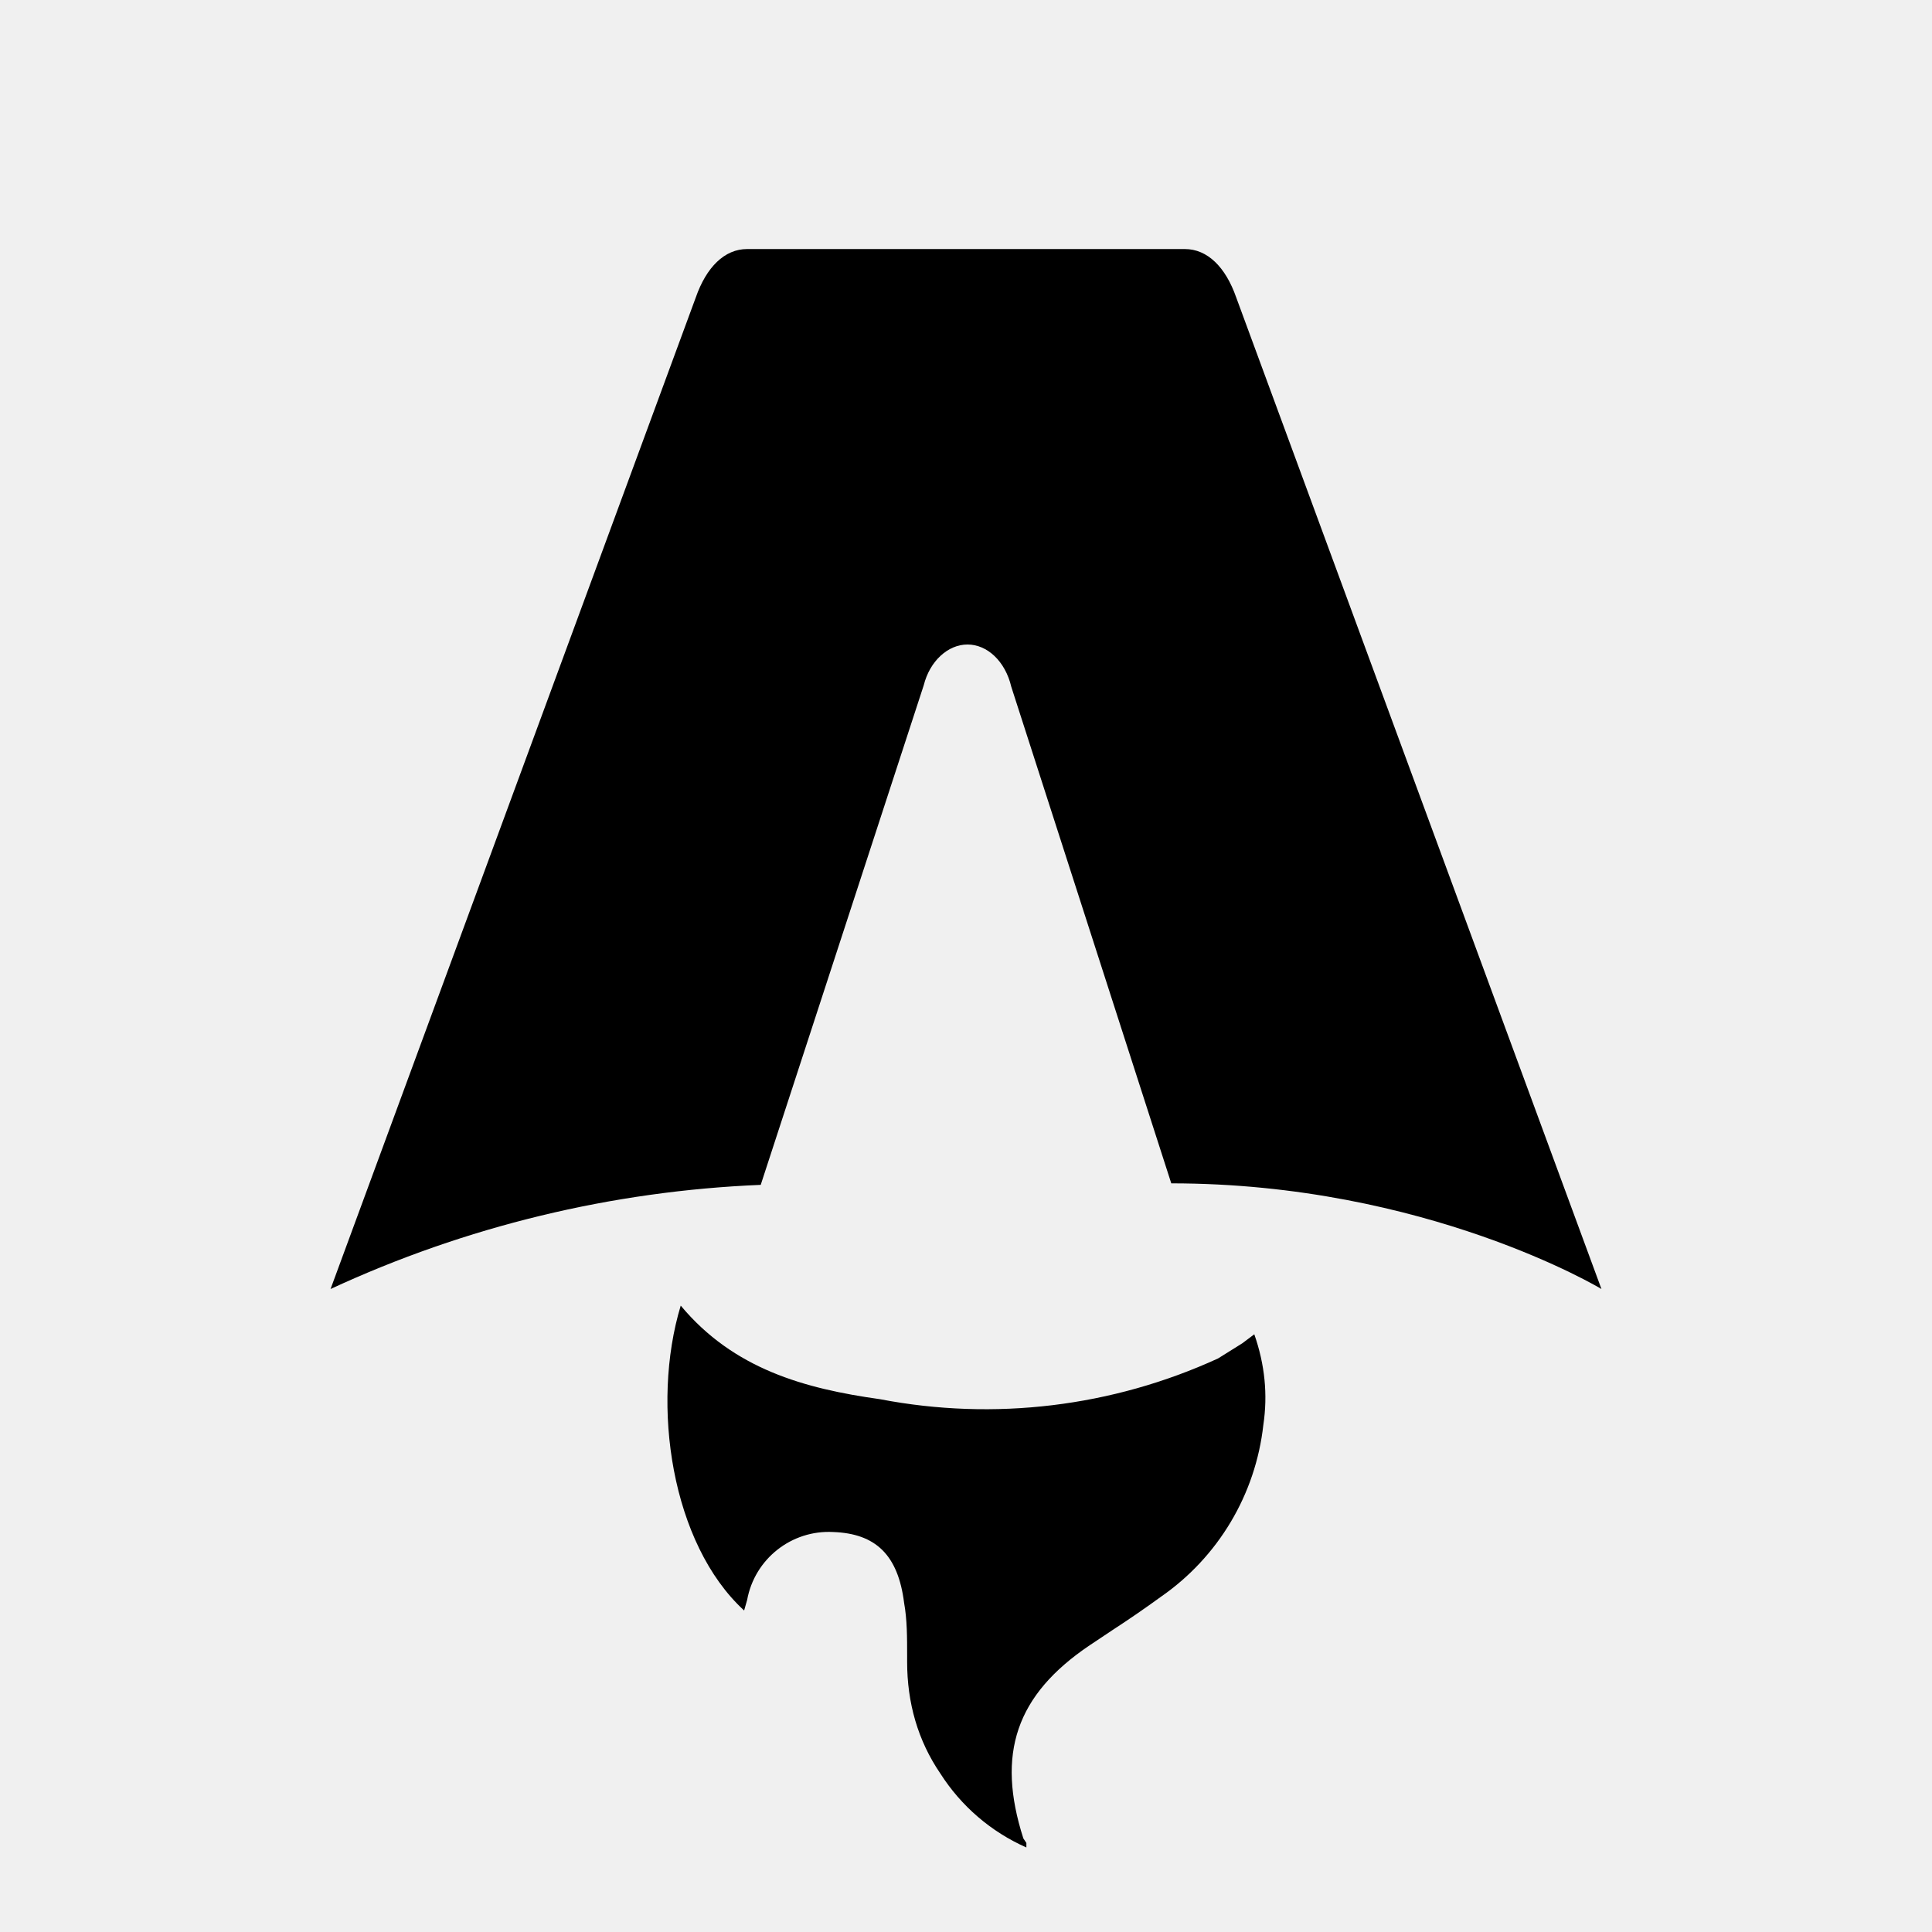
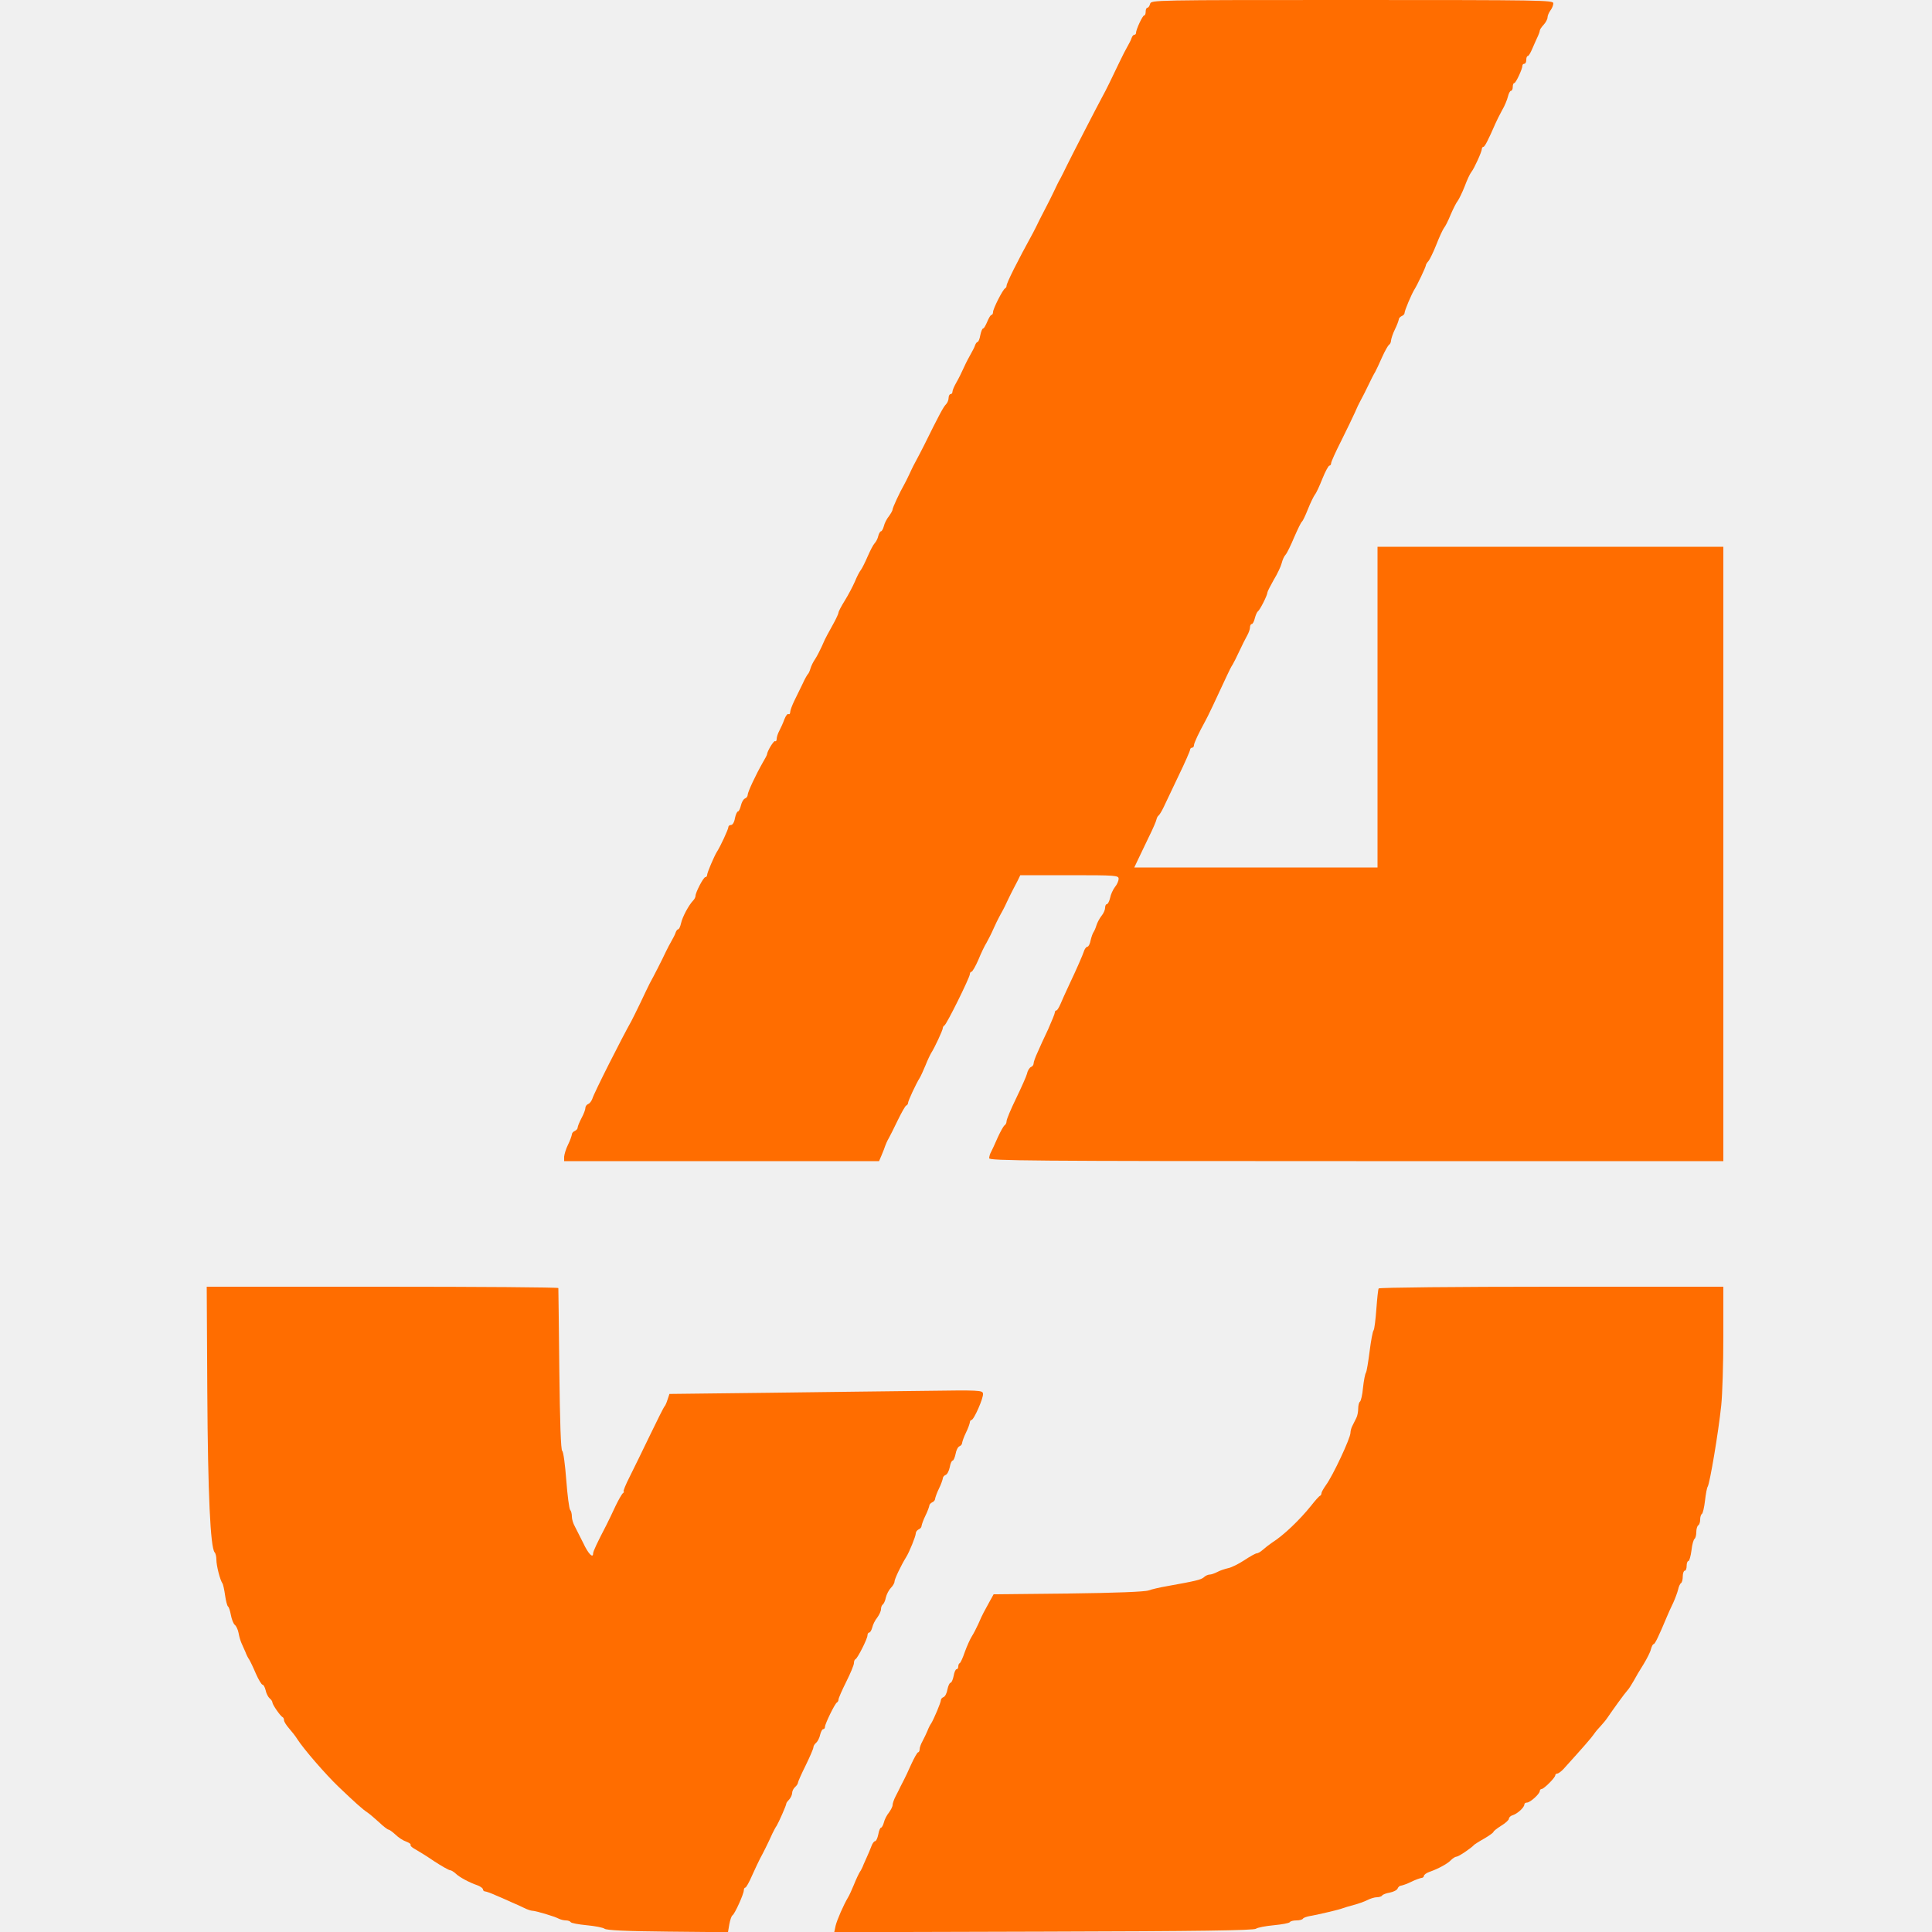
- <svg xmlns="http://www.w3.org/2000/svg" fill="none" viewBox="0 0 128 128">
-   <path d="M50.4 78.5a75.1 75.1 0 0 0-28.5 6.9l24.2-65.7c.7-2 1.9-3.2 3.4-3.2h29c1.5 0 2.7 1.2 3.4 3.2l24.2 65.7s-11.6-7-28.5-7L67 45.5c-.4-1.7-1.6-2.8-2.9-2.8-1.3 0-2.5 1.1-2.9 2.7L50.4 78.5Zm-1.1 28.2Zm-4.2-20.2c-2 6.6-.6 15.8 4.2 20.2a17.5 17.5 0 0 1 .2-.7 5.5 5.5 0 0 1 5.7-4.5c2.8.1 4.3 1.5 4.7 4.7.2 1.1.2 2.3.2 3.5v.4c0 2.7.7 5.2 2.2 7.4a13 13 0 0 0 5.7 4.9v-.3l-.2-.3c-1.8-5.6-.5-9.5 4.4-12.8l1.5-1a73 73 0 0 0 3.2-2.2 16 16 0 0 0 6.8-11.4c.3-2 .1-4-.6-6l-.8.6-1.6 1a37 37 0 0 1-22.4 2.7c-5-.7-9.7-2-13.2-6.2Z" />
-   <style>
-         path { fill: #000; }
-         @media (prefers-color-scheme: dark) {
-             path { fill: #FFF; }
-         }
-     </style>
+ <svg xmlns="http://www.w3.org/2000/svg" version="1.0" width="1000pt" height="1000pt" viewBox="0 0 1000 1000" preserveAspectRatio="xMidYMid meet">
+   <g transform="translate(0,1000) scale(0.1,-0.1)" fill="#FF6D00" stroke="none">
+     <path d="M5953 9980 c-3 -11 -9 -20 -14 -20 -5 0 -9 -9 -9 -20 0 -11 -3 -20 -8 -20 -8 0 -42 -73 -42 -90 0 -6 -4 -10 -9 -10 -5 0 -11 -8 -14 -17 -3 -10 -13 -29 -21 -43 -8 -14 -27 -50 -41 -80 -39 -82 -73 -152 -89 -180 -23 -42 -157 -302 -183 -355 -13 -27 -29 -59 -35 -70 -7 -11 -22 -42 -35 -70 -13 -27 -29 -59 -35 -70 -6 -11 -22 -42 -36 -70 -13 -27 -29 -59 -35 -70 -83 -151 -137 -260 -137 -274 0 -5 -3 -11 -7 -13 -12 -5 -63 -106 -63 -123 0 -8 -4 -15 -8 -15 -5 0 -14 -16 -22 -35 -8 -19 -17 -35 -21 -35 -5 0 -11 -16 -15 -35 -3 -19 -10 -35 -14 -35 -4 0 -10 -8 -13 -17 -3 -10 -13 -29 -21 -43 -8 -14 -25 -45 -36 -70 -11 -25 -29 -61 -40 -80 -11 -19 -20 -40 -20 -47 0 -7 -4 -13 -10 -13 -5 0 -10 -9 -10 -19 0 -11 -6 -26 -13 -33 -14 -14 -35 -53 -114 -213 -14 -27 -31 -61 -39 -75 -8 -14 -24 -45 -35 -70 -12 -25 -25 -52 -30 -60 -22 -38 -59 -118 -59 -127 0 -6 -9 -21 -19 -35 -11 -13 -23 -37 -26 -51 -4 -15 -11 -27 -15 -27 -4 0 -11 -11 -14 -24 -3 -14 -12 -31 -19 -38 -7 -7 -23 -38 -36 -68 -13 -30 -29 -62 -35 -70 -7 -8 -21 -35 -31 -60 -11 -25 -34 -69 -52 -98 -18 -29 -33 -57 -33 -63 0 -5 -11 -29 -24 -53 -13 -23 -28 -51 -34 -62 -6 -10 -19 -37 -28 -59 -10 -22 -25 -51 -34 -65 -10 -14 -21 -36 -25 -50 -4 -14 -10 -27 -14 -30 -3 -3 -16 -25 -27 -50 -12 -25 -31 -64 -43 -88 -11 -23 -21 -49 -21 -58 0 -8 -4 -13 -9 -10 -5 3 -14 -9 -21 -27 -6 -17 -18 -44 -26 -59 -8 -14 -14 -34 -14 -43 0 -9 -4 -14 -8 -11 -7 4 -41 -52 -42 -69 0 -3 -10 -22 -22 -42 -37 -65 -78 -153 -78 -167 0 -8 -6 -16 -14 -19 -8 -3 -17 -19 -21 -36 -4 -17 -11 -31 -15 -31 -5 0 -12 -16 -16 -35 -3 -20 -12 -35 -20 -35 -8 0 -14 -5 -14 -11 0 -11 -42 -102 -60 -129 -14 -23 -50 -107 -50 -119 0 -6 -4 -11 -9 -11 -10 0 -51 -79 -51 -97 0 -7 -6 -18 -13 -25 -22 -23 -55 -84 -62 -117 -4 -17 -10 -31 -15 -31 -4 0 -10 -8 -13 -17 -3 -10 -13 -29 -21 -43 -8 -14 -21 -38 -29 -55 -18 -39 -66 -133 -84 -165 -7 -14 -29 -59 -48 -100 -20 -41 -41 -84 -47 -95 -47 -83 -193 -371 -202 -402 -4 -11 -13 -24 -21 -27 -8 -3 -15 -12 -15 -21 0 -8 -9 -32 -20 -52 -11 -21 -20 -43 -20 -49 0 -7 -7 -14 -15 -18 -8 -3 -15 -11 -15 -18 -1 -7 -9 -31 -20 -53 -11 -22 -19 -50 -20 -62 l0 -23 815 0 815 0 12 28 c6 15 12 29 13 32 9 27 18 47 26 60 5 8 25 49 45 90 20 41 40 77 45 78 5 2 9 8 9 13 0 11 43 103 60 129 5 8 19 38 30 65 11 28 25 57 30 65 17 26 60 118 60 129 0 5 4 11 8 13 11 4 132 249 132 266 0 7 4 12 8 12 5 0 21 28 36 62 14 35 33 74 42 88 8 14 24 45 35 70 11 25 26 56 34 70 8 14 25 45 36 70 12 25 26 54 32 65 6 11 17 32 25 48 l13 27 255 0 c241 0 254 -1 254 -19 0 -10 -8 -29 -19 -42 -10 -13 -22 -39 -25 -56 -4 -18 -12 -33 -17 -33 -5 0 -9 -8 -9 -19 0 -10 -8 -29 -19 -42 -10 -13 -22 -35 -26 -49 -4 -14 -11 -29 -15 -35 -4 -5 -11 -25 -15 -42 -3 -18 -11 -33 -16 -33 -5 0 -12 -8 -16 -17 -9 -27 -41 -100 -78 -178 -18 -38 -39 -85 -46 -102 -8 -18 -17 -33 -21 -33 -5 0 -8 -5 -8 -10 0 -6 -16 -45 -35 -88 -20 -42 -45 -96 -55 -120 -11 -23 -20 -49 -20 -56 0 -8 -6 -16 -14 -19 -7 -3 -17 -18 -20 -34 -4 -15 -30 -73 -57 -129 -27 -55 -49 -108 -49 -117 0 -9 -5 -19 -11 -22 -5 -4 -21 -32 -35 -63 -14 -32 -29 -65 -34 -74 -6 -10 -10 -25 -10 -33 0 -13 210 -15 1900 -15 l1900 0 0 1590 0 1590 -895 0 -895 0 0 -830 0 -830 -630 0 -629 0 18 38 c10 20 35 73 56 117 22 44 40 86 41 94 2 8 6 17 11 20 4 3 16 22 25 41 9 19 44 92 77 162 34 70 61 132 61 138 0 5 5 10 10 10 6 0 10 6 10 13 0 11 26 66 57 122 11 18 65 133 114 239 10 22 23 48 29 56 5 8 21 40 35 70 14 30 32 66 40 80 8 14 15 33 15 43 0 9 4 17 9 17 5 0 12 13 16 30 4 16 11 32 16 36 10 6 49 83 49 97 0 5 15 34 33 66 19 31 37 70 41 86 4 17 13 37 21 45 7 8 27 49 44 90 18 41 35 77 40 80 4 3 18 32 31 65 13 33 30 67 36 75 7 8 24 45 39 83 15 37 31 67 36 67 5 0 9 6 9 13 0 7 24 60 53 117 29 58 60 123 70 145 9 22 23 51 31 65 8 14 25 48 38 75 13 28 29 59 36 70 6 11 22 45 36 77 14 31 30 59 35 63 6 3 11 14 11 23 1 9 9 35 20 57 11 22 19 45 20 51 0 7 7 14 15 18 8 3 15 10 15 16 0 13 36 97 50 120 15 23 60 118 60 126 0 4 6 15 14 23 7 9 26 48 41 86 15 39 33 77 39 85 7 8 23 40 35 70 13 30 29 62 36 70 6 8 23 42 36 75 12 33 28 67 35 75 15 19 54 105 54 119 0 6 4 11 8 11 7 0 25 35 62 120 6 14 21 44 34 68 14 23 27 56 31 72 4 17 11 30 16 30 5 0 9 9 9 20 0 11 3 20 8 20 8 0 42 73 42 90 0 6 5 10 10 10 6 0 10 9 10 20 0 11 3 20 8 20 4 0 13 15 21 33 7 17 20 45 27 61 8 16 14 33 14 38 0 5 9 18 20 30 11 12 20 29 20 38 0 9 7 25 15 36 8 10 15 27 15 37 0 16 -56 17 -1041 17 -1032 0 -1041 0 -1046 -20z" />
+     <path d="M1073 2793 c3 -527 16 -803 38 -828 5 -5 9 -22 9 -38 0 -31 19 -105 31 -122 4 -5 10 -34 14 -62 4 -29 11 -55 15 -58 5 -3 11 -23 15 -44 4 -22 13 -45 20 -51 8 -6 17 -26 20 -43 3 -18 10 -41 15 -52 5 -11 14 -31 20 -45 5 -14 14 -32 20 -40 5 -8 21 -41 34 -72 14 -32 30 -58 35 -58 5 0 12 -13 16 -29 3 -16 13 -35 21 -42 8 -6 14 -16 14 -21 0 -11 42 -72 53 -76 4 -2 7 -9 7 -16 0 -7 12 -26 26 -42 14 -16 34 -41 43 -56 32 -50 145 -181 214 -247 87 -83 124 -116 147 -131 12 -8 40 -32 62 -52 22 -21 44 -38 49 -38 4 0 21 -12 36 -26 15 -15 40 -31 55 -36 16 -6 26 -13 23 -17 -2 -5 8 -14 23 -22 14 -8 59 -35 98 -62 40 -26 77 -47 83 -47 6 0 19 -8 29 -17 19 -19 69 -46 115 -62 15 -6 27 -15 27 -21 0 -5 5 -10 11 -10 5 0 31 -9 57 -21 26 -11 63 -27 82 -36 19 -8 48 -21 64 -29 16 -8 35 -14 41 -14 17 0 115 -29 137 -41 10 -5 27 -9 37 -9 11 0 22 -4 25 -9 3 -5 41 -12 83 -16 43 -4 84 -12 92 -18 10 -8 110 -13 327 -15 l312 -3 7 41 c4 22 11 43 16 46 12 7 59 111 59 130 0 8 4 14 8 14 4 0 20 28 35 63 15 34 34 73 41 87 14 25 43 83 64 130 7 14 16 32 22 40 11 18 50 106 50 115 0 4 7 13 15 21 8 9 15 24 15 33 0 10 7 24 15 31 8 7 15 17 15 22 0 5 18 46 40 90 22 45 40 87 40 93 0 7 6 18 14 24 8 7 18 26 21 42 4 16 11 29 16 29 5 0 9 5 9 12 0 15 52 122 62 126 4 2 8 9 8 15 0 7 18 48 40 92 22 44 40 87 40 97 0 9 3 18 8 20 11 5 62 106 62 123 0 8 4 15 9 15 5 0 12 12 16 27 3 14 15 38 26 51 10 14 19 33 19 43 0 10 4 20 9 24 5 3 13 19 16 36 4 17 16 40 26 50 10 10 19 25 19 33 0 13 35 86 60 126 17 27 50 109 50 123 0 8 7 17 15 21 8 3 15 11 15 18 1 7 9 31 20 53 11 22 19 45 20 51 0 7 7 14 15 18 8 3 15 11 15 18 1 7 9 31 20 53 11 22 19 46 20 53 0 7 7 15 15 18 8 3 17 21 21 40 3 19 10 34 15 34 4 0 11 15 15 34 3 19 12 37 20 40 8 3 14 11 14 18 1 7 9 31 20 53 11 22 19 46 20 53 0 6 4 12 8 12 13 0 64 117 60 137 -3 17 -18 18 -298 14 -162 -2 -527 -6 -810 -10 l-515 -6 -10 -30 c-5 -16 -12 -32 -16 -35 -3 -3 -36 -68 -73 -145 -37 -77 -85 -175 -106 -217 -22 -43 -36 -78 -32 -78 4 0 2 -4 -3 -8 -6 -4 -23 -34 -39 -67 -15 -33 -37 -78 -48 -100 -46 -88 -68 -135 -68 -145 0 -28 -25 -3 -51 53 -17 34 -37 73 -44 87 -8 14 -15 36 -15 50 0 15 -4 30 -9 35 -5 6 -14 75 -20 154 -6 80 -15 148 -21 151 -7 4 -12 147 -15 421 -2 228 -5 417 -5 422 0 4 -410 7 -910 7 l-910 0 3 -547z" />
+     <path d="M7136 3331 c-3 -4 -8 -53 -12 -107 -4 -54 -10 -103 -14 -109 -5 -5 -14 -55 -21 -110 -7 -55 -15 -104 -19 -110 -4 -5 -11 -40 -15 -77 -3 -37 -11 -70 -16 -73 -5 -4 -9 -19 -9 -36 0 -16 -4 -38 -10 -49 -6 -11 -14 -29 -20 -40 -6 -11 -10 -27 -10 -36 0 -28 -91 -222 -127 -271 -12 -17 -23 -36 -23 -41 0 -6 -3 -12 -7 -14 -5 -1 -26 -25 -48 -53 -57 -71 -141 -152 -200 -189 -16 -11 -38 -28 -49 -38 -11 -10 -25 -18 -31 -18 -6 0 -35 -16 -65 -36 -29 -19 -67 -38 -84 -41 -17 -4 -42 -12 -56 -20 -14 -7 -31 -13 -39 -13 -8 0 -22 -6 -30 -14 -15 -13 -41 -19 -191 -46 -36 -6 -78 -16 -95 -22 -19 -7 -169 -13 -416 -16 l-386 -4 -20 -36 c-11 -21 -25 -46 -31 -57 -6 -11 -19 -38 -28 -60 -10 -22 -25 -51 -34 -65 -9 -14 -25 -50 -36 -80 -10 -30 -22 -56 -26 -58 -5 -2 -8 -10 -8 -18 0 -8 -4 -14 -9 -14 -5 0 -12 -16 -15 -35 -4 -19 -11 -35 -16 -35 -5 0 -12 -15 -16 -34 -3 -19 -12 -37 -20 -40 -8 -3 -14 -10 -14 -16 0 -12 -36 -97 -50 -120 -6 -8 -15 -26 -20 -40 -6 -14 -17 -37 -25 -52 -8 -14 -15 -33 -15 -42 0 -9 -4 -16 -8 -16 -4 0 -20 -28 -36 -63 -15 -34 -32 -70 -37 -79 -5 -10 -13 -26 -18 -35 -4 -10 -16 -32 -25 -50 -9 -17 -16 -38 -16 -46 0 -8 -9 -25 -19 -39 -11 -13 -23 -37 -26 -51 -4 -15 -11 -27 -15 -27 -4 0 -11 -16 -14 -35 -4 -19 -11 -35 -17 -35 -5 0 -14 -12 -19 -27 -6 -16 -15 -37 -20 -48 -5 -11 -14 -31 -20 -45 -5 -14 -14 -32 -20 -40 -5 -8 -19 -37 -30 -65 -11 -27 -25 -57 -30 -65 -23 -38 -58 -118 -65 -148 l-7 -33 1085 3 c798 2 1088 6 1098 15 8 6 49 14 92 18 42 4 80 11 83 16 3 5 18 9 34 9 16 0 31 4 34 9 3 5 20 11 38 14 50 9 151 33 168 40 8 3 34 11 57 17 23 6 54 17 70 25 15 8 38 15 50 15 12 0 24 4 27 9 3 5 21 12 40 15 19 4 37 13 40 21 3 8 11 15 18 15 7 1 31 9 53 20 22 11 46 19 53 20 6 0 12 5 12 10 0 6 12 15 28 21 49 17 97 44 113 62 9 9 22 17 28 17 11 0 77 45 91 61 3 3 26 18 53 33 26 15 47 31 47 34 0 4 18 18 40 32 22 13 40 30 40 36 0 7 9 16 21 19 24 8 59 40 59 55 0 6 6 10 14 10 16 0 66 45 66 60 0 5 4 10 9 10 12 0 71 59 71 71 0 5 5 9 10 9 6 0 21 11 33 24 104 115 144 161 157 180 8 12 24 31 35 42 11 12 27 31 35 43 27 40 89 126 103 141 8 8 22 31 33 50 10 19 33 58 51 86 17 28 35 63 38 77 4 15 10 27 14 27 7 0 27 42 68 140 8 19 23 53 34 75 10 22 21 52 25 68 3 15 10 30 15 33 5 3 9 18 9 35 0 16 5 29 10 29 6 0 10 11 10 25 0 14 4 25 9 25 5 0 12 25 16 55 3 30 11 57 16 60 5 4 9 19 9 35 0 16 5 32 10 35 6 3 10 17 10 30 0 13 4 26 9 29 5 3 12 34 16 68 4 35 10 68 14 73 11 18 55 277 70 420 6 55 11 216 11 358 l0 257 -889 0 c-490 0 -892 -4 -895 -9z" />
+   </g>
</svg>
